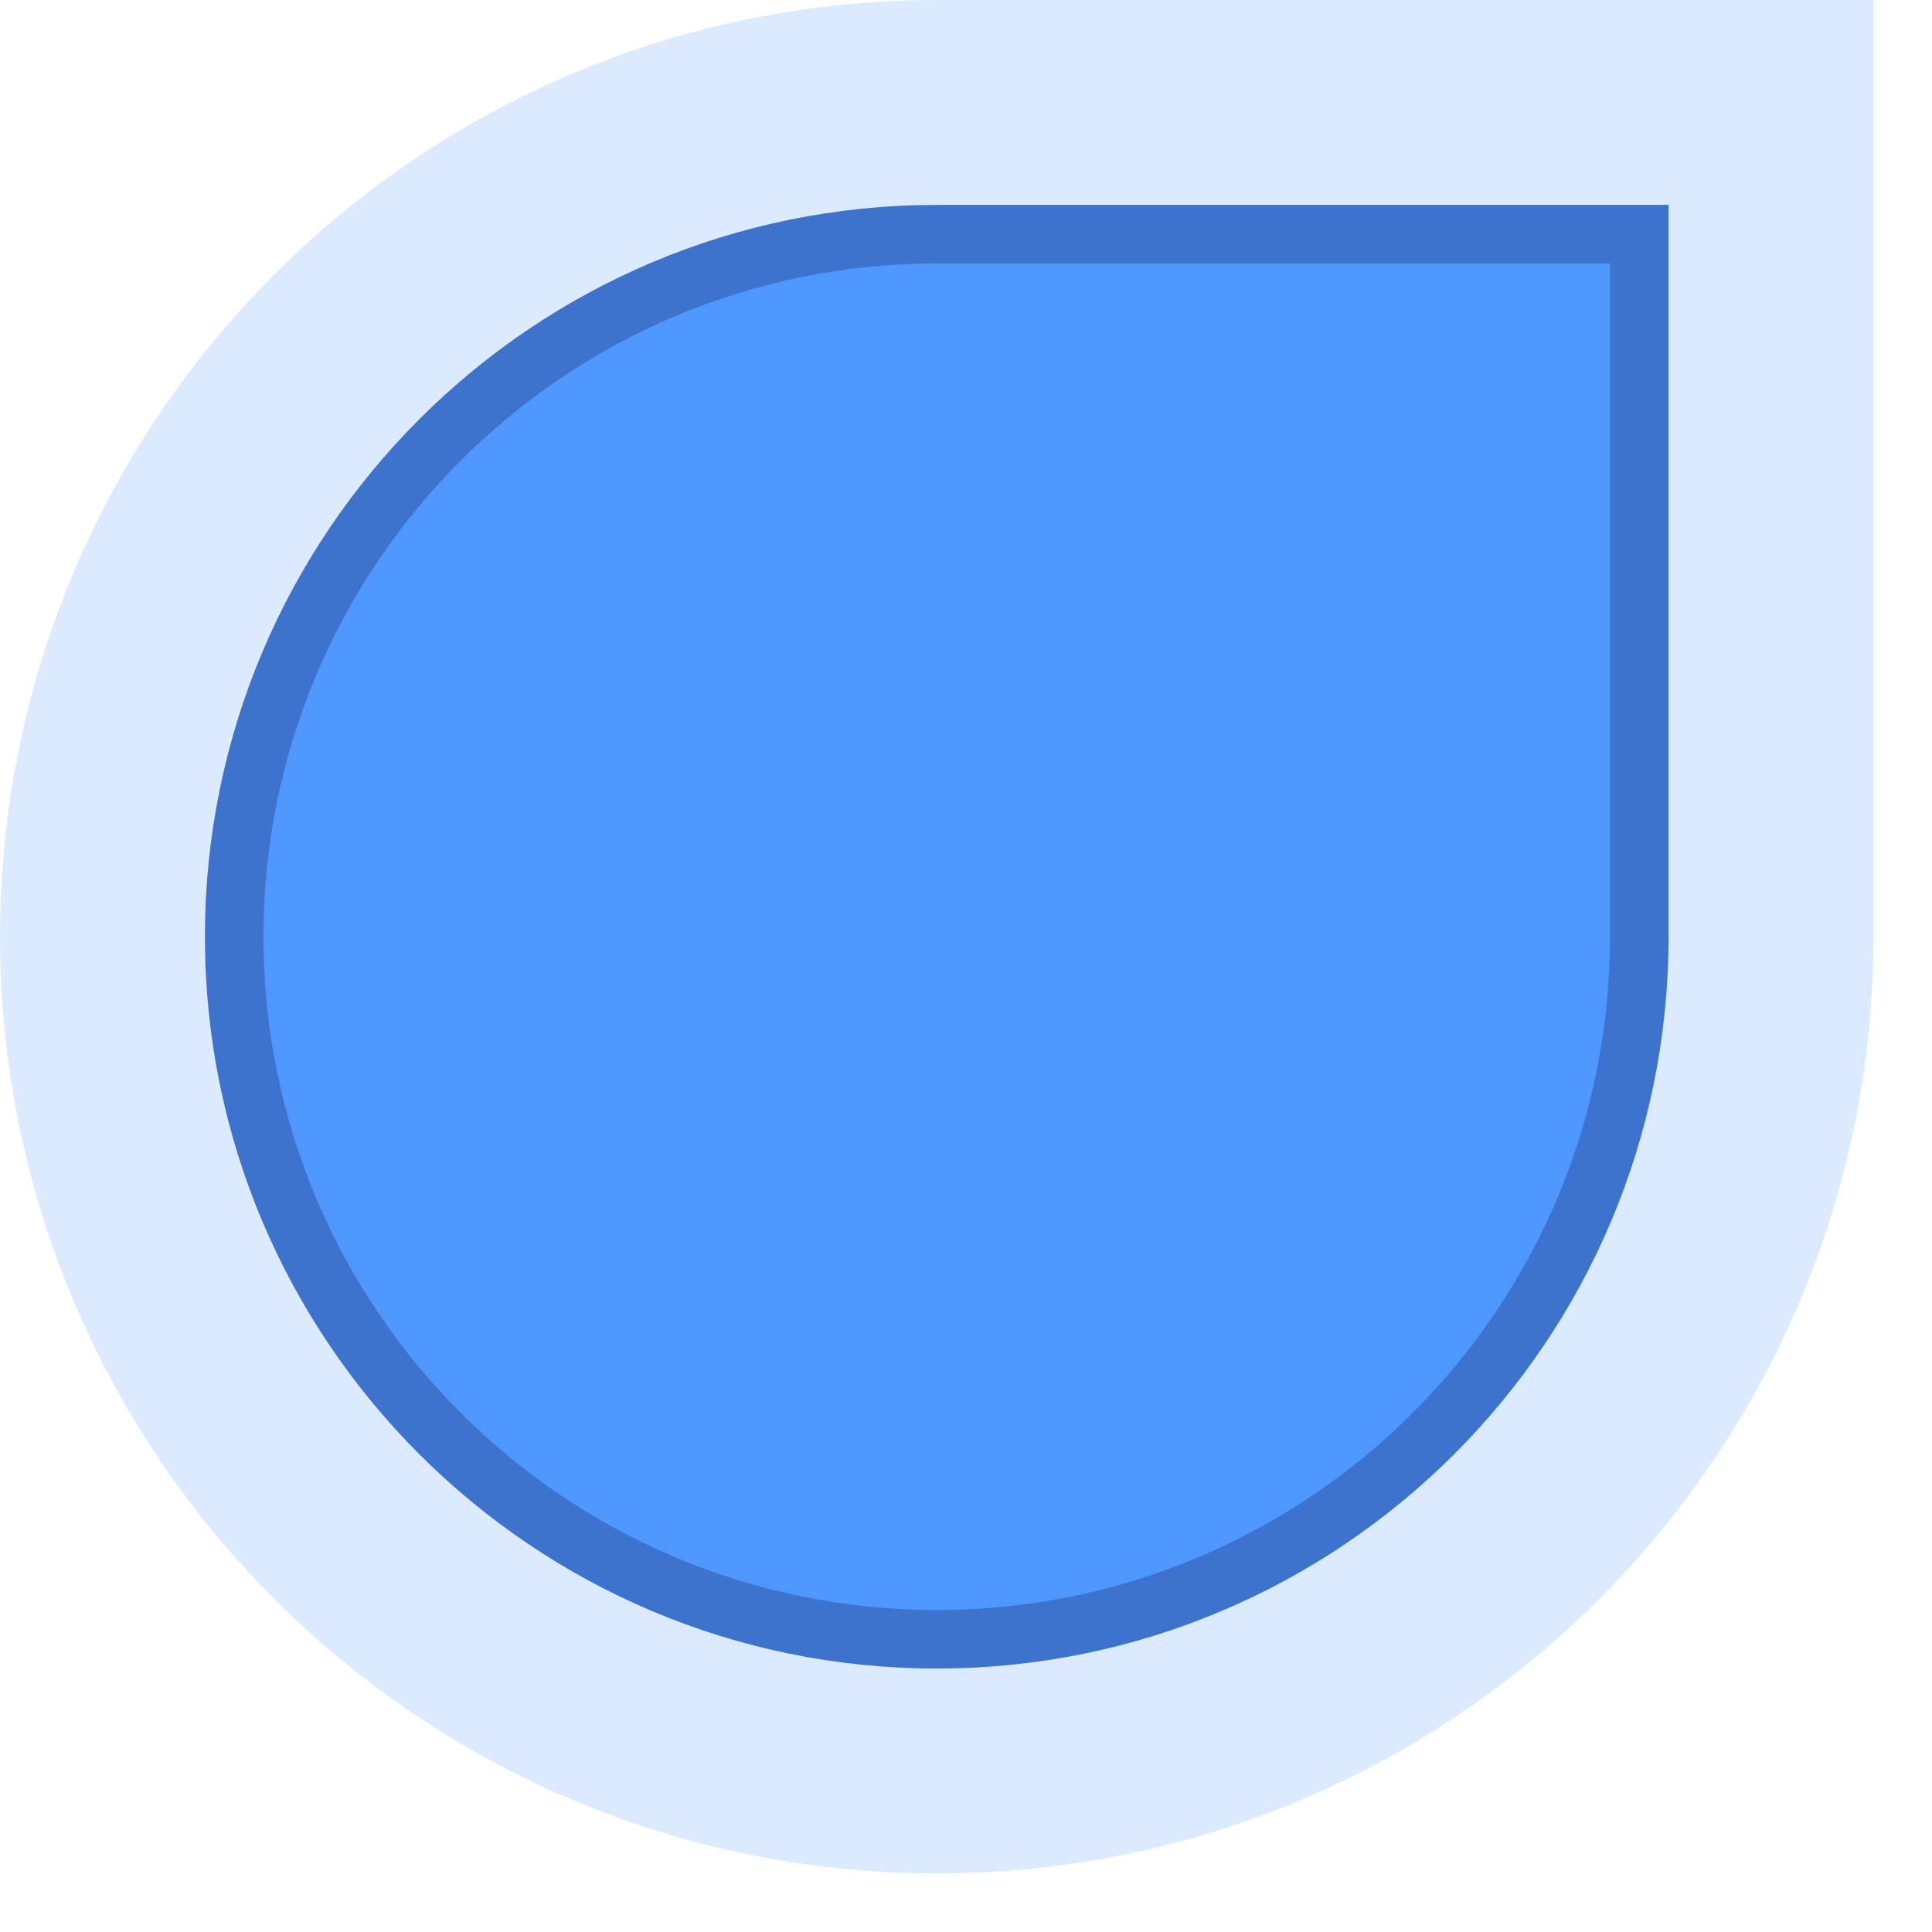
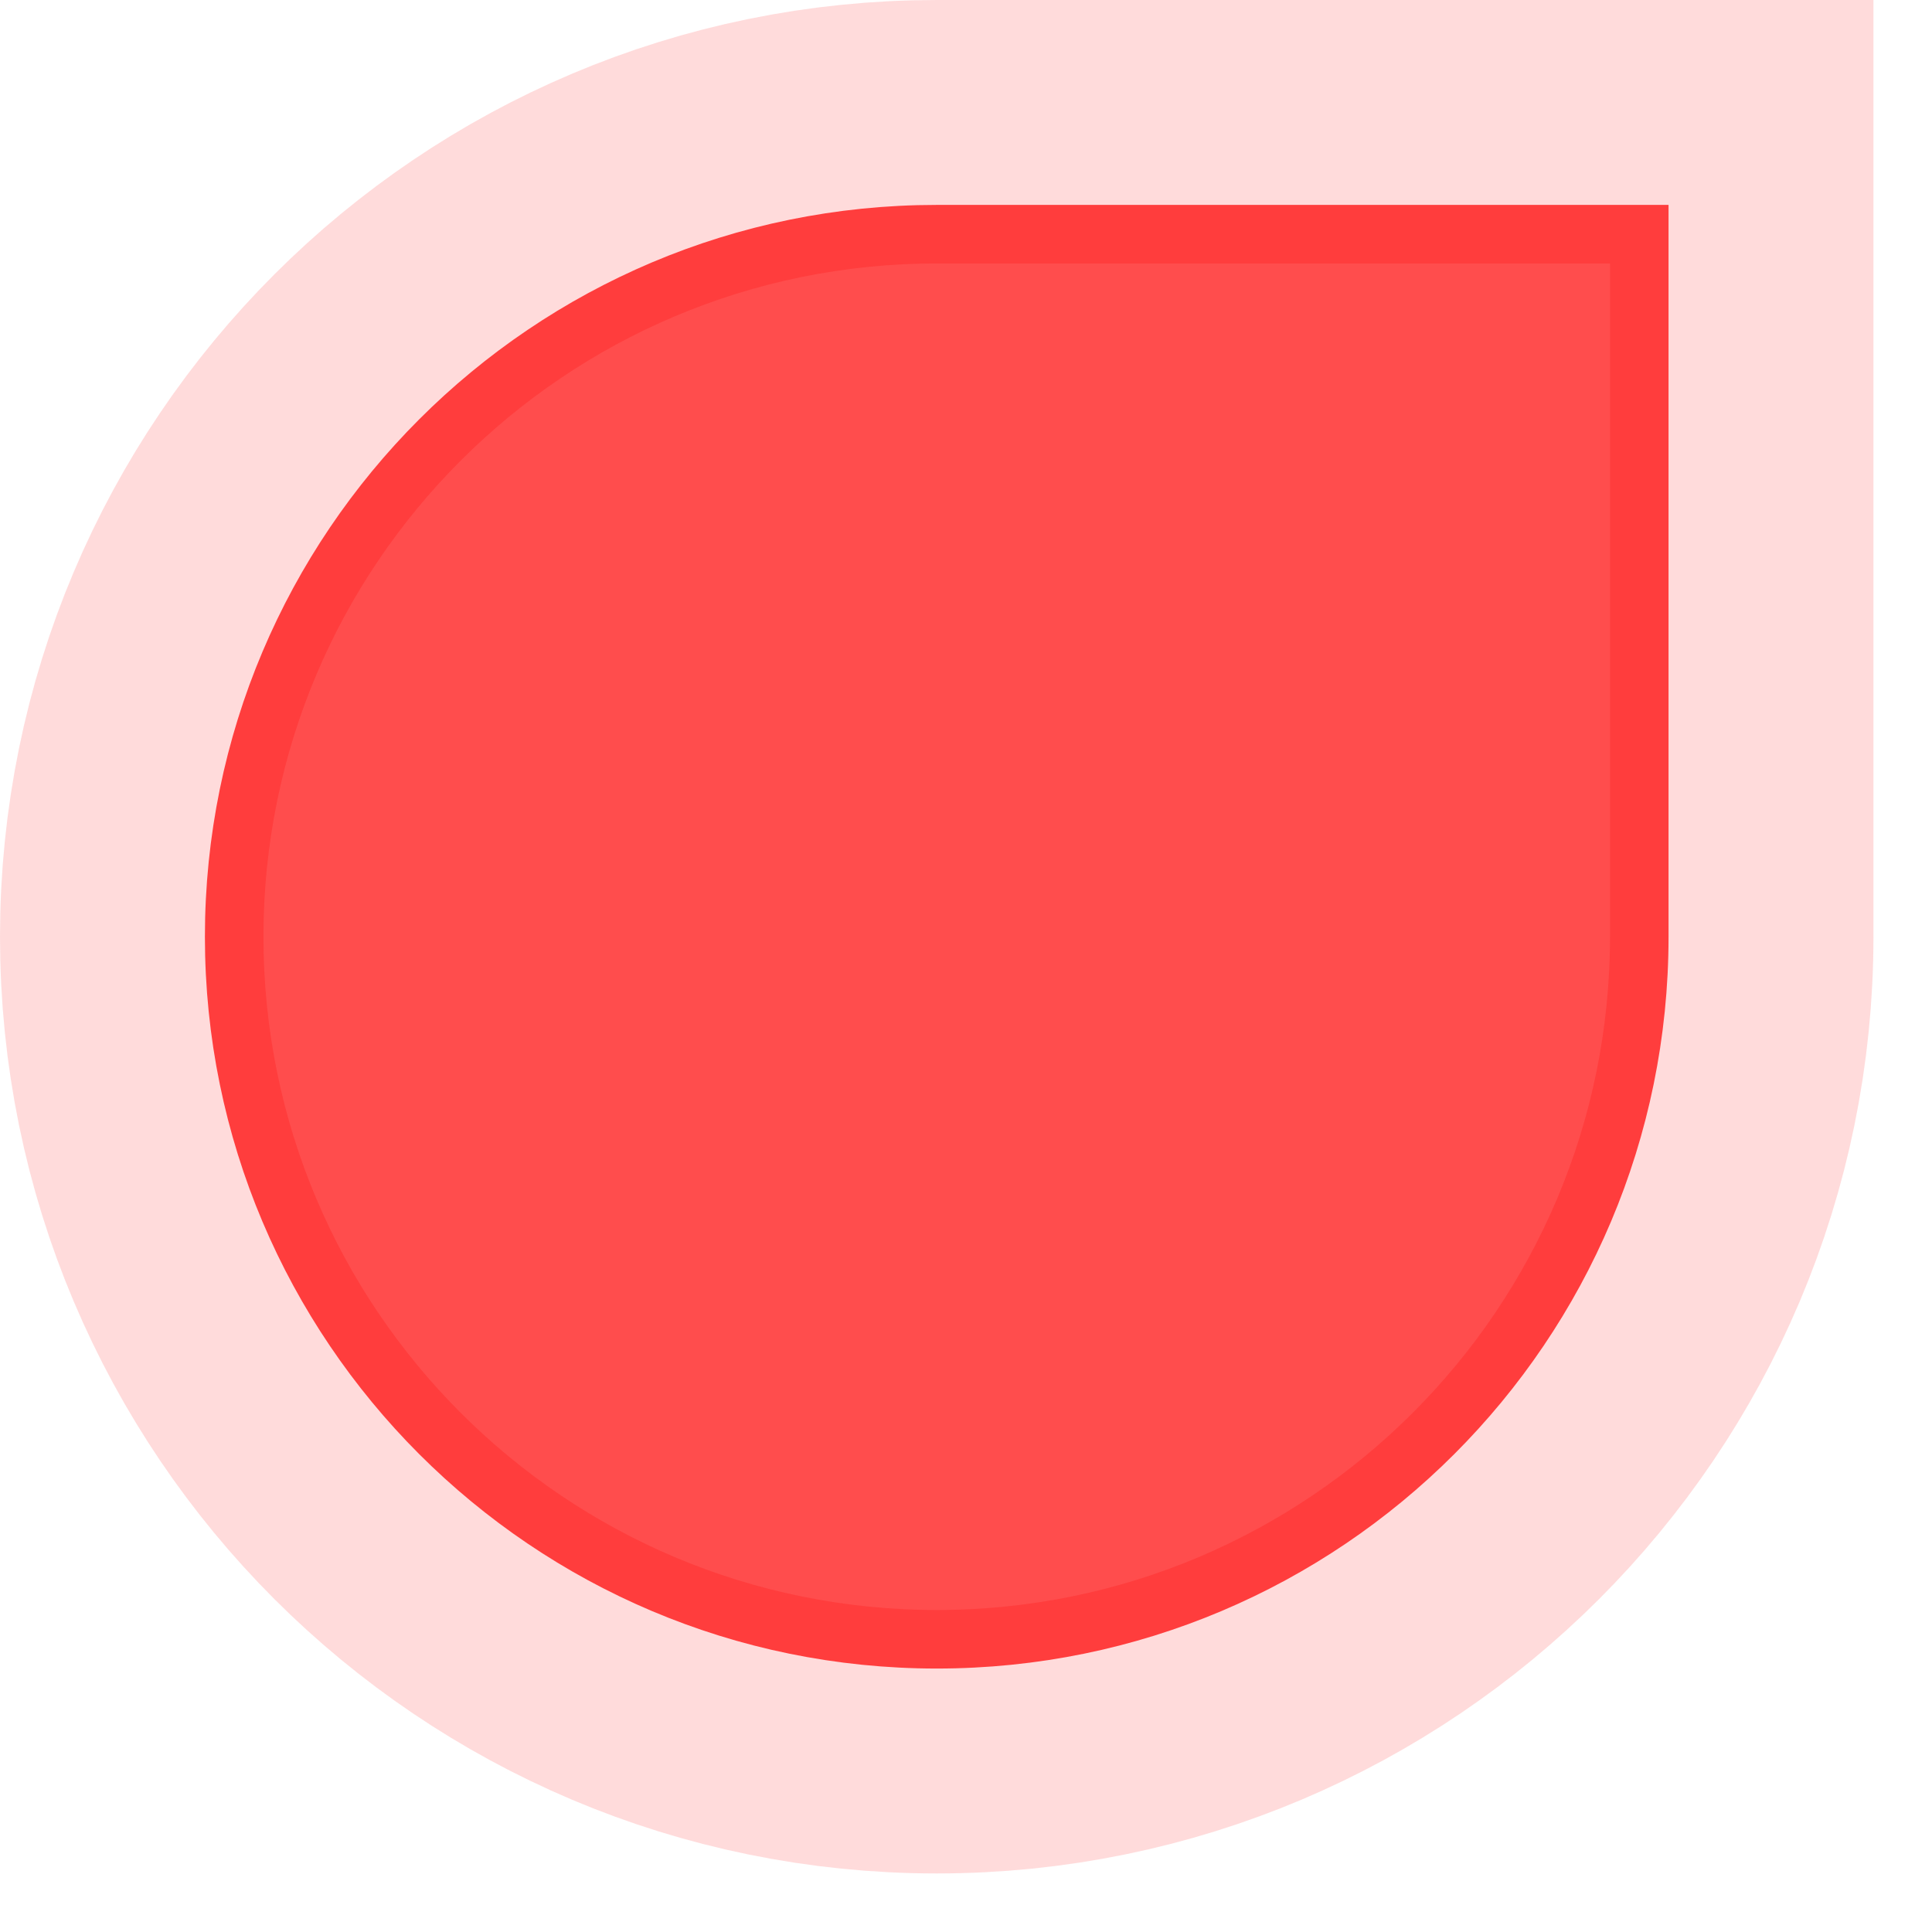
<svg xmlns="http://www.w3.org/2000/svg" xmlns:xlink="http://www.w3.org/1999/xlink" width="34px" height="34px" viewBox="1 1 33 33" version="1.1">
  <defs>
    <path d="M17,5 C23.627,5 29,10.373 29,17 L29,29 L17,29 C10.373,29 5,23.627 5,17 C5,10.373 10.373,5 17,5 Z" id="path-1" />
  </defs>
  <g id="Bottom-Left-Handle" stroke="none" stroke-width="1" fill="none" fill-rule="evenodd">
    <g id="Bottom-Left" transform="translate(17, 17) scale(1, -1) translate(-17, -17) ">
-       <use stroke="#4D97FF33" stroke-width="8" xlink:href="#path-1" />
+       <use stroke="#FF4D4D33" stroke-width="8" xlink:href="#path-1" />
      <use fill="black" fill-opacity="1" filter="url(#filter-2)" xlink:href="#path-1" />
-       <use stroke="#3D73CC" stroke-width="1" fill="#4D97FF" fill-rule="evenodd" xlink:href="#path-1" />
+       <use stroke="#FF3D3D" stroke-width="1" fill="#FF4D4D" fill-rule="evenodd" xlink:href="#path-1" />
    </g>
  </g>
</svg>
